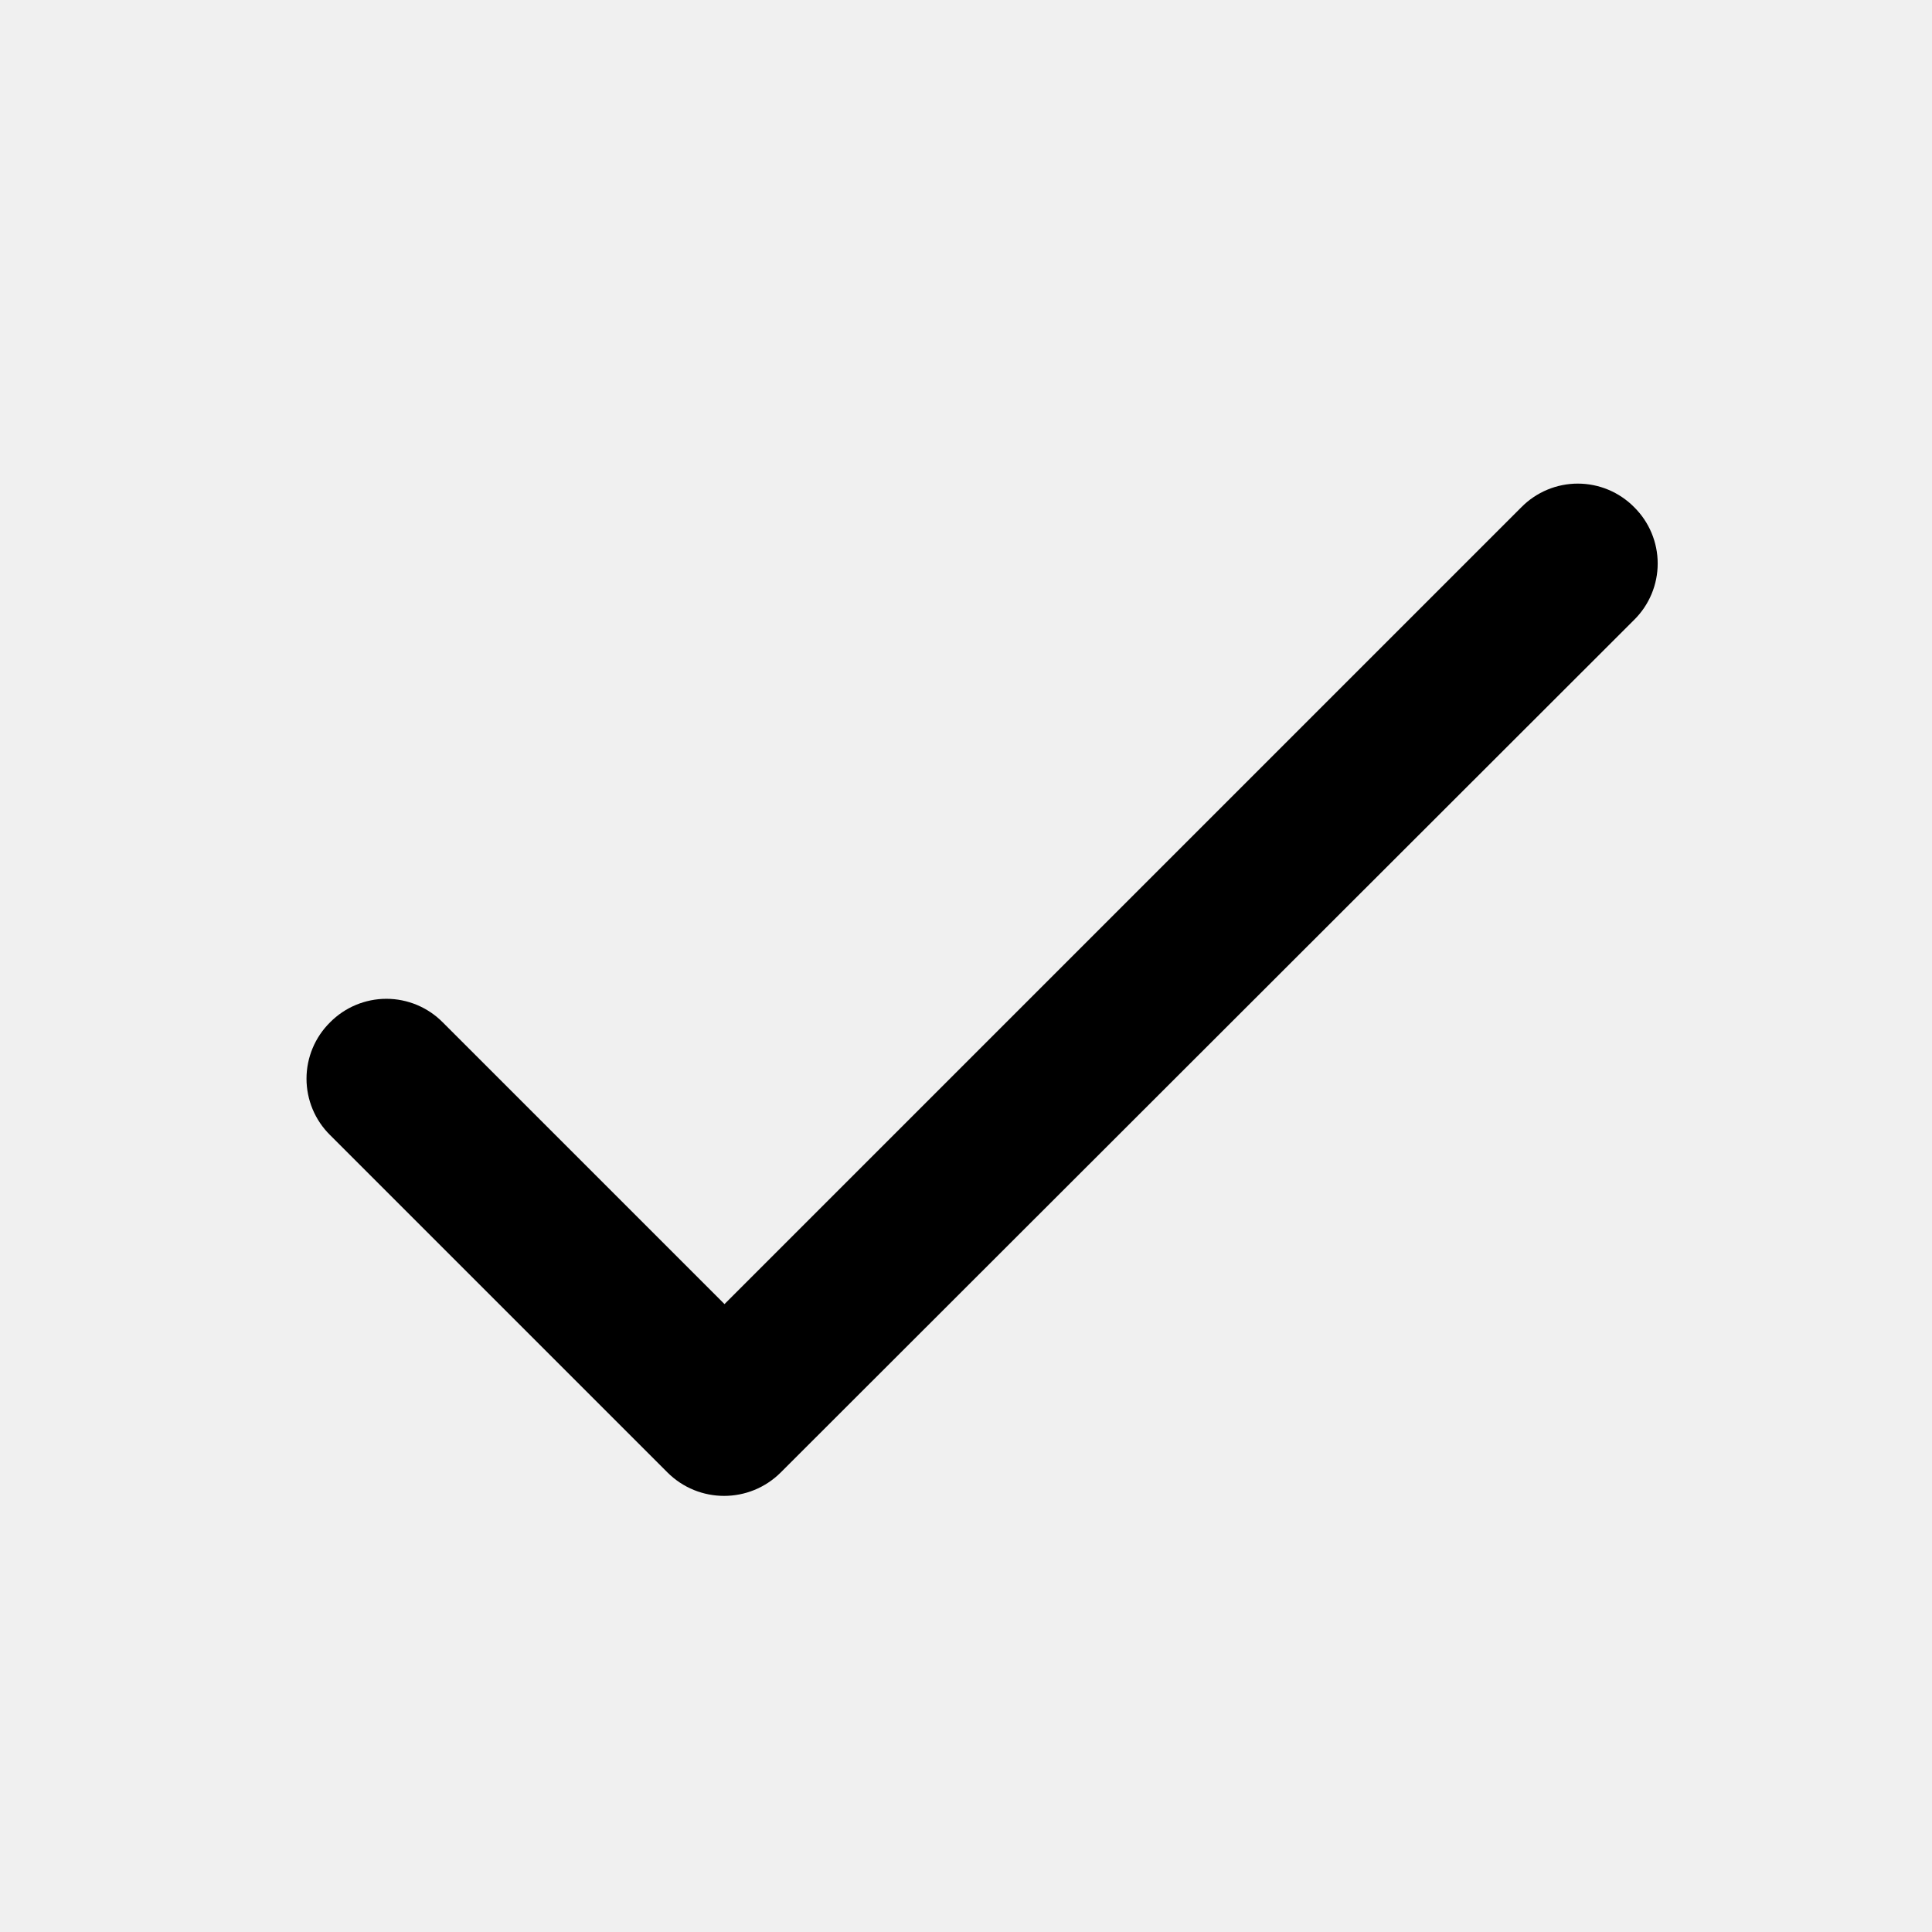
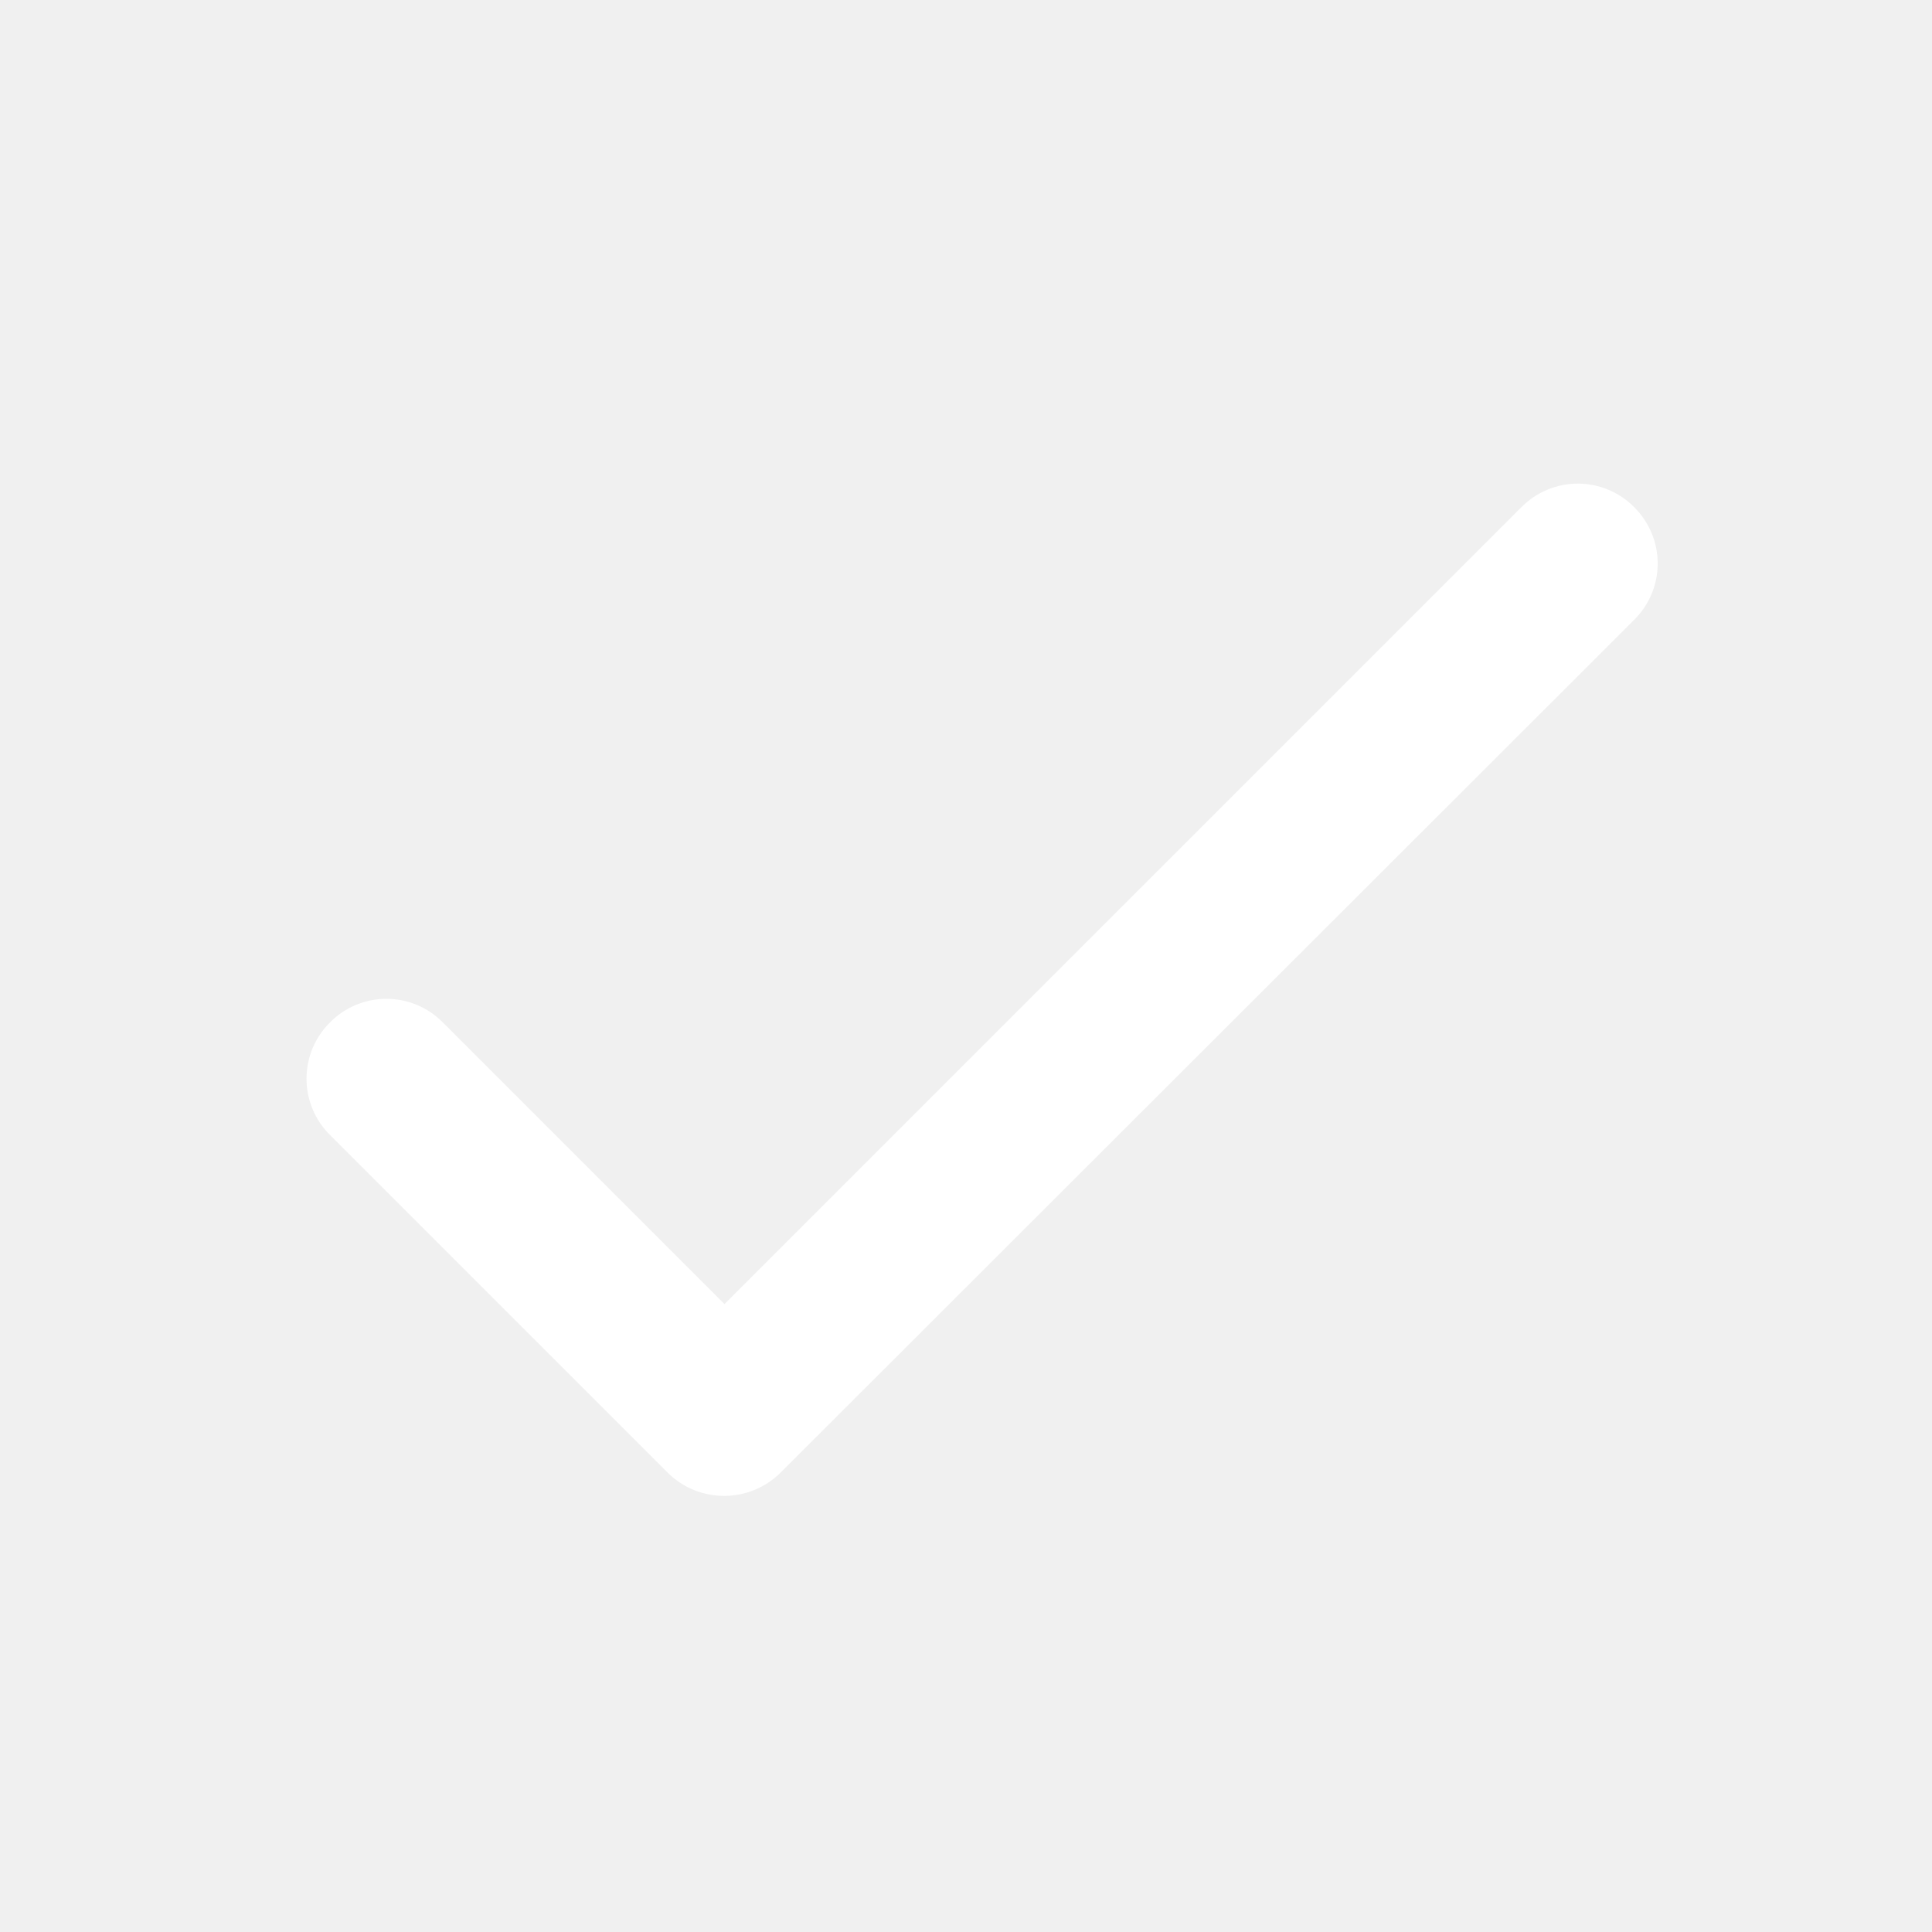
<svg xmlns="http://www.w3.org/2000/svg" width="1em" height="1em" viewBox="0 0 24 24">
-   <path fill="currentColor" d="m9 16.2l-3.5-3.5a.984.984 0 0 0-1.4 0a.984.984 0 0 0 0 1.4l4.19 4.19c.39.39 1.02.39 1.41 0L20.3 7.7a.984.984 0 0 0 0-1.4a.984.984 0 0 0-1.4 0L9 16.2z" />
+   <path fill="white" d="m9 16.2l-3.5-3.5a.984.984 0 0 0-1.4 0a.984.984 0 0 0 0 1.4l4.19 4.19c.39.39 1.02.39 1.41 0L20.3 7.7a.984.984 0 0 0 0-1.4a.984.984 0 0 0-1.4 0L9 16.2z" />
</svg>
